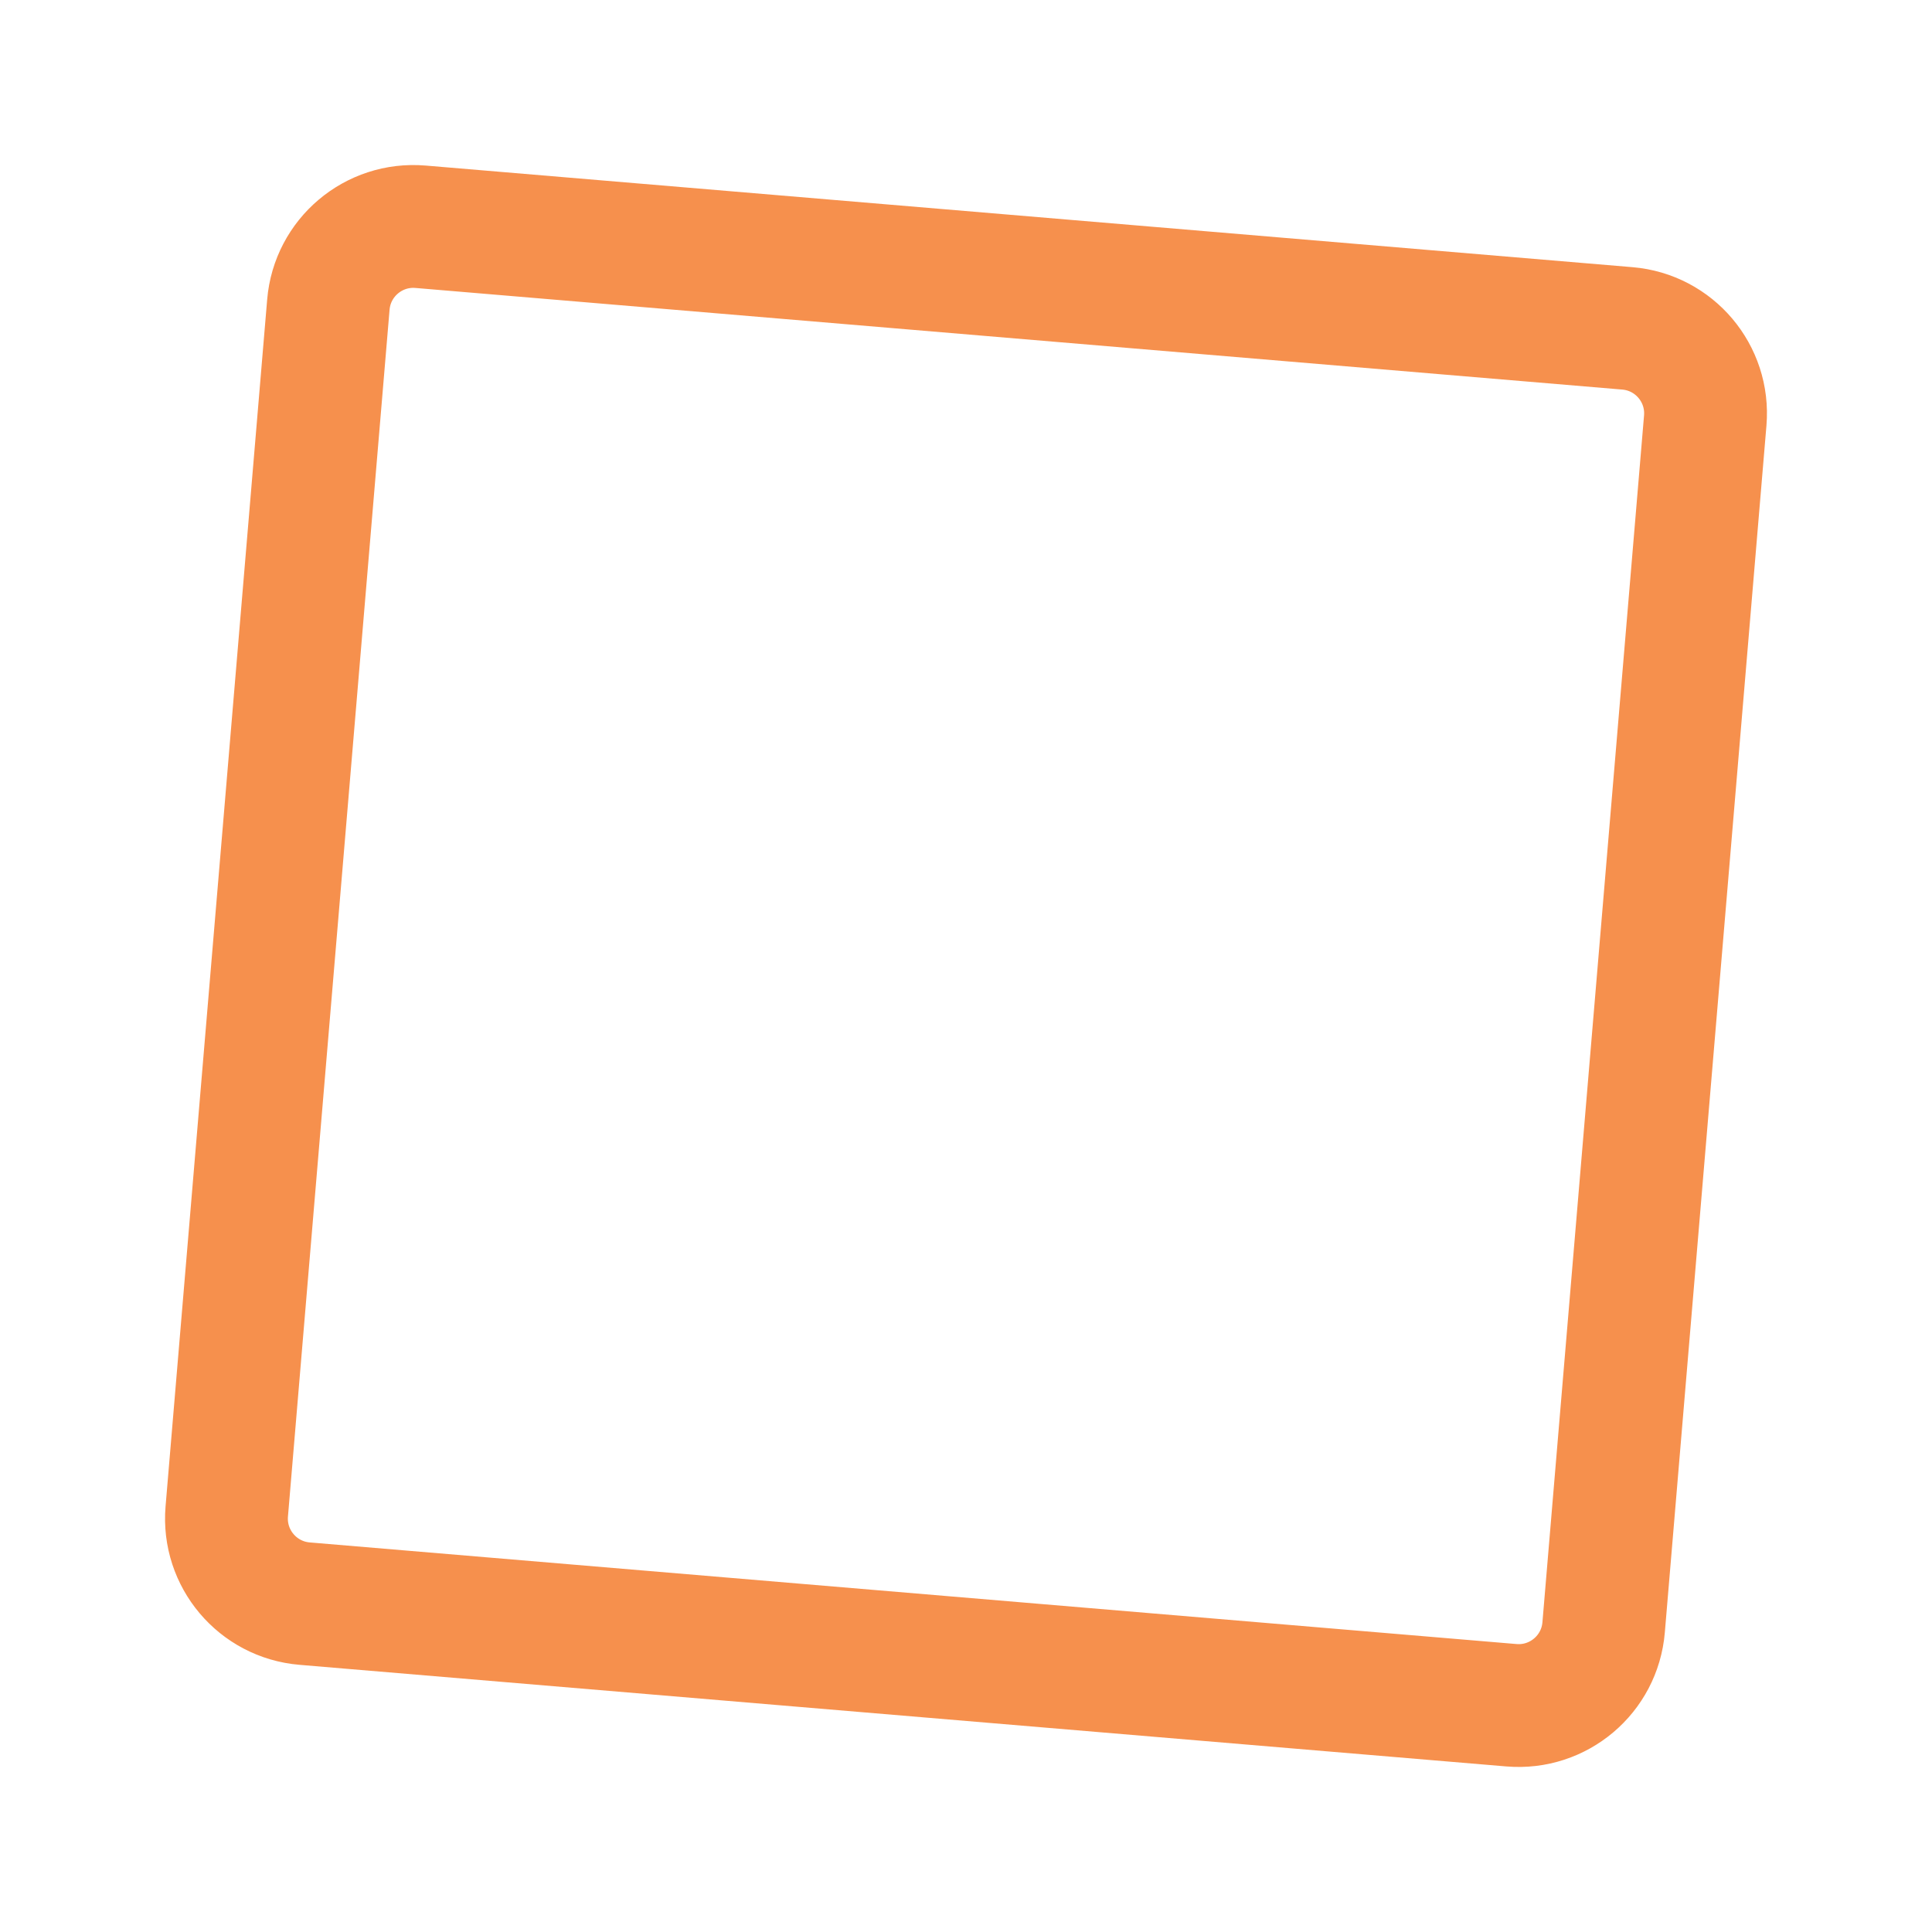
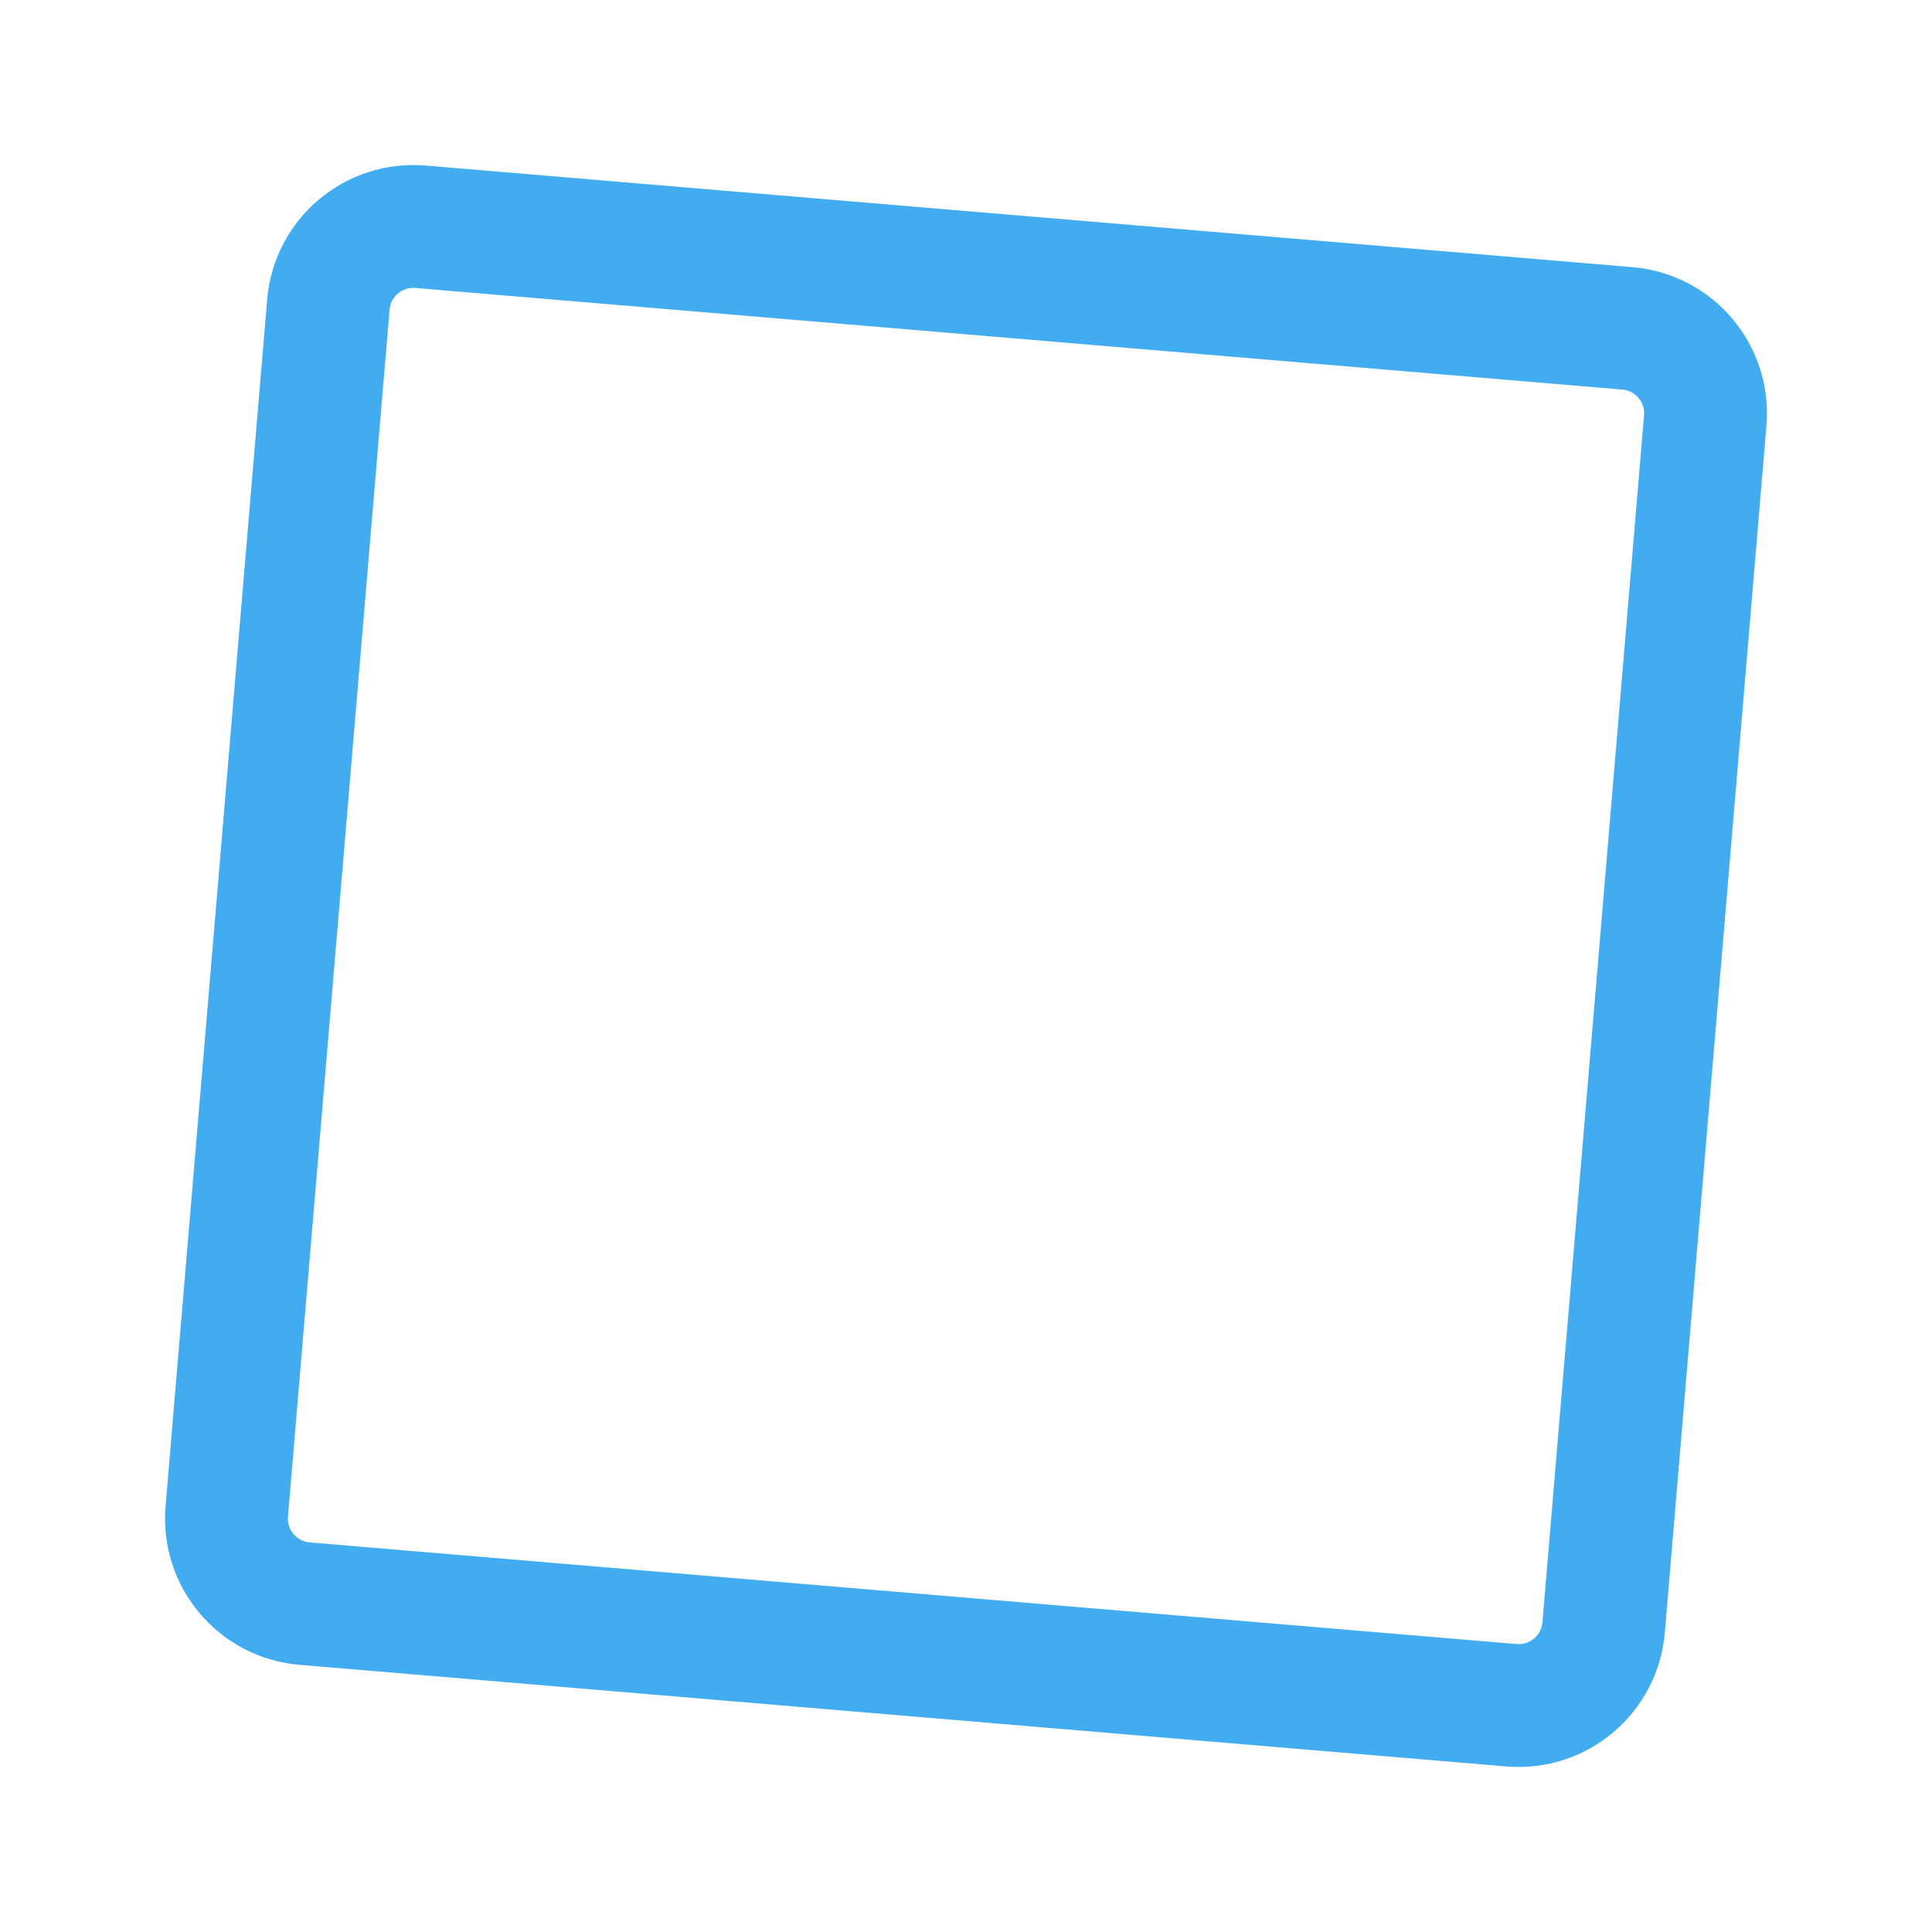
<svg xmlns="http://www.w3.org/2000/svg" width="80px" height="80px" viewBox="0 0 100 100" preserveAspectRatio="xMidYMid" class="lds-squaricle">
  <g transform="translate(50 50)">
    <g transform="scale(0.794652 0.794652)">
      <animateTransform attributeName="transform" type="scale" calcMode="spline" values="0.8;0.5;0.8" keyTimes="0;0.5;1" dur="1.5s" keySplines="0.5 0 0.5 1;0.5 0 0.5 1" begin="0s" repeatCount="indefinite" />
-       <rect x="-45" y="-45" width="90" height="90" fill="transparent" stroke="#F6904D" stroke-width="8" rx="5.556" transform="rotate(4.81284)">
+       <rect x="-45" y="-45" width="90" height="90" fill="transparent" stroke="#41ACEF" stroke-width="8" rx="5.556" transform="rotate(4.81284)">
        <animate attributeName="rx" calcMode="linear" values="0;50;0" keyTimes="0;0.5;1" dur="1.5" begin="0s" repeatCount="indefinite" />
        <animate attributeName="stroke-width" calcMode="linear" values="8;24;8" keyTimes="0;0.5;1" dur="1.5" begin="0s" repeatCount="indefinite" />
        <animateTransform attributeName="transform" type="rotate" calcMode="spline" values="0 0 0;270 0 0;540 0 0" keyTimes="0;0.5;1" dur="2s" keySplines="0.5 0 0.5 1;0.5 0 0.5 1" begin="0s" repeatCount="indefinite" />
      </rect>
    </g>
  </g>
</svg>
